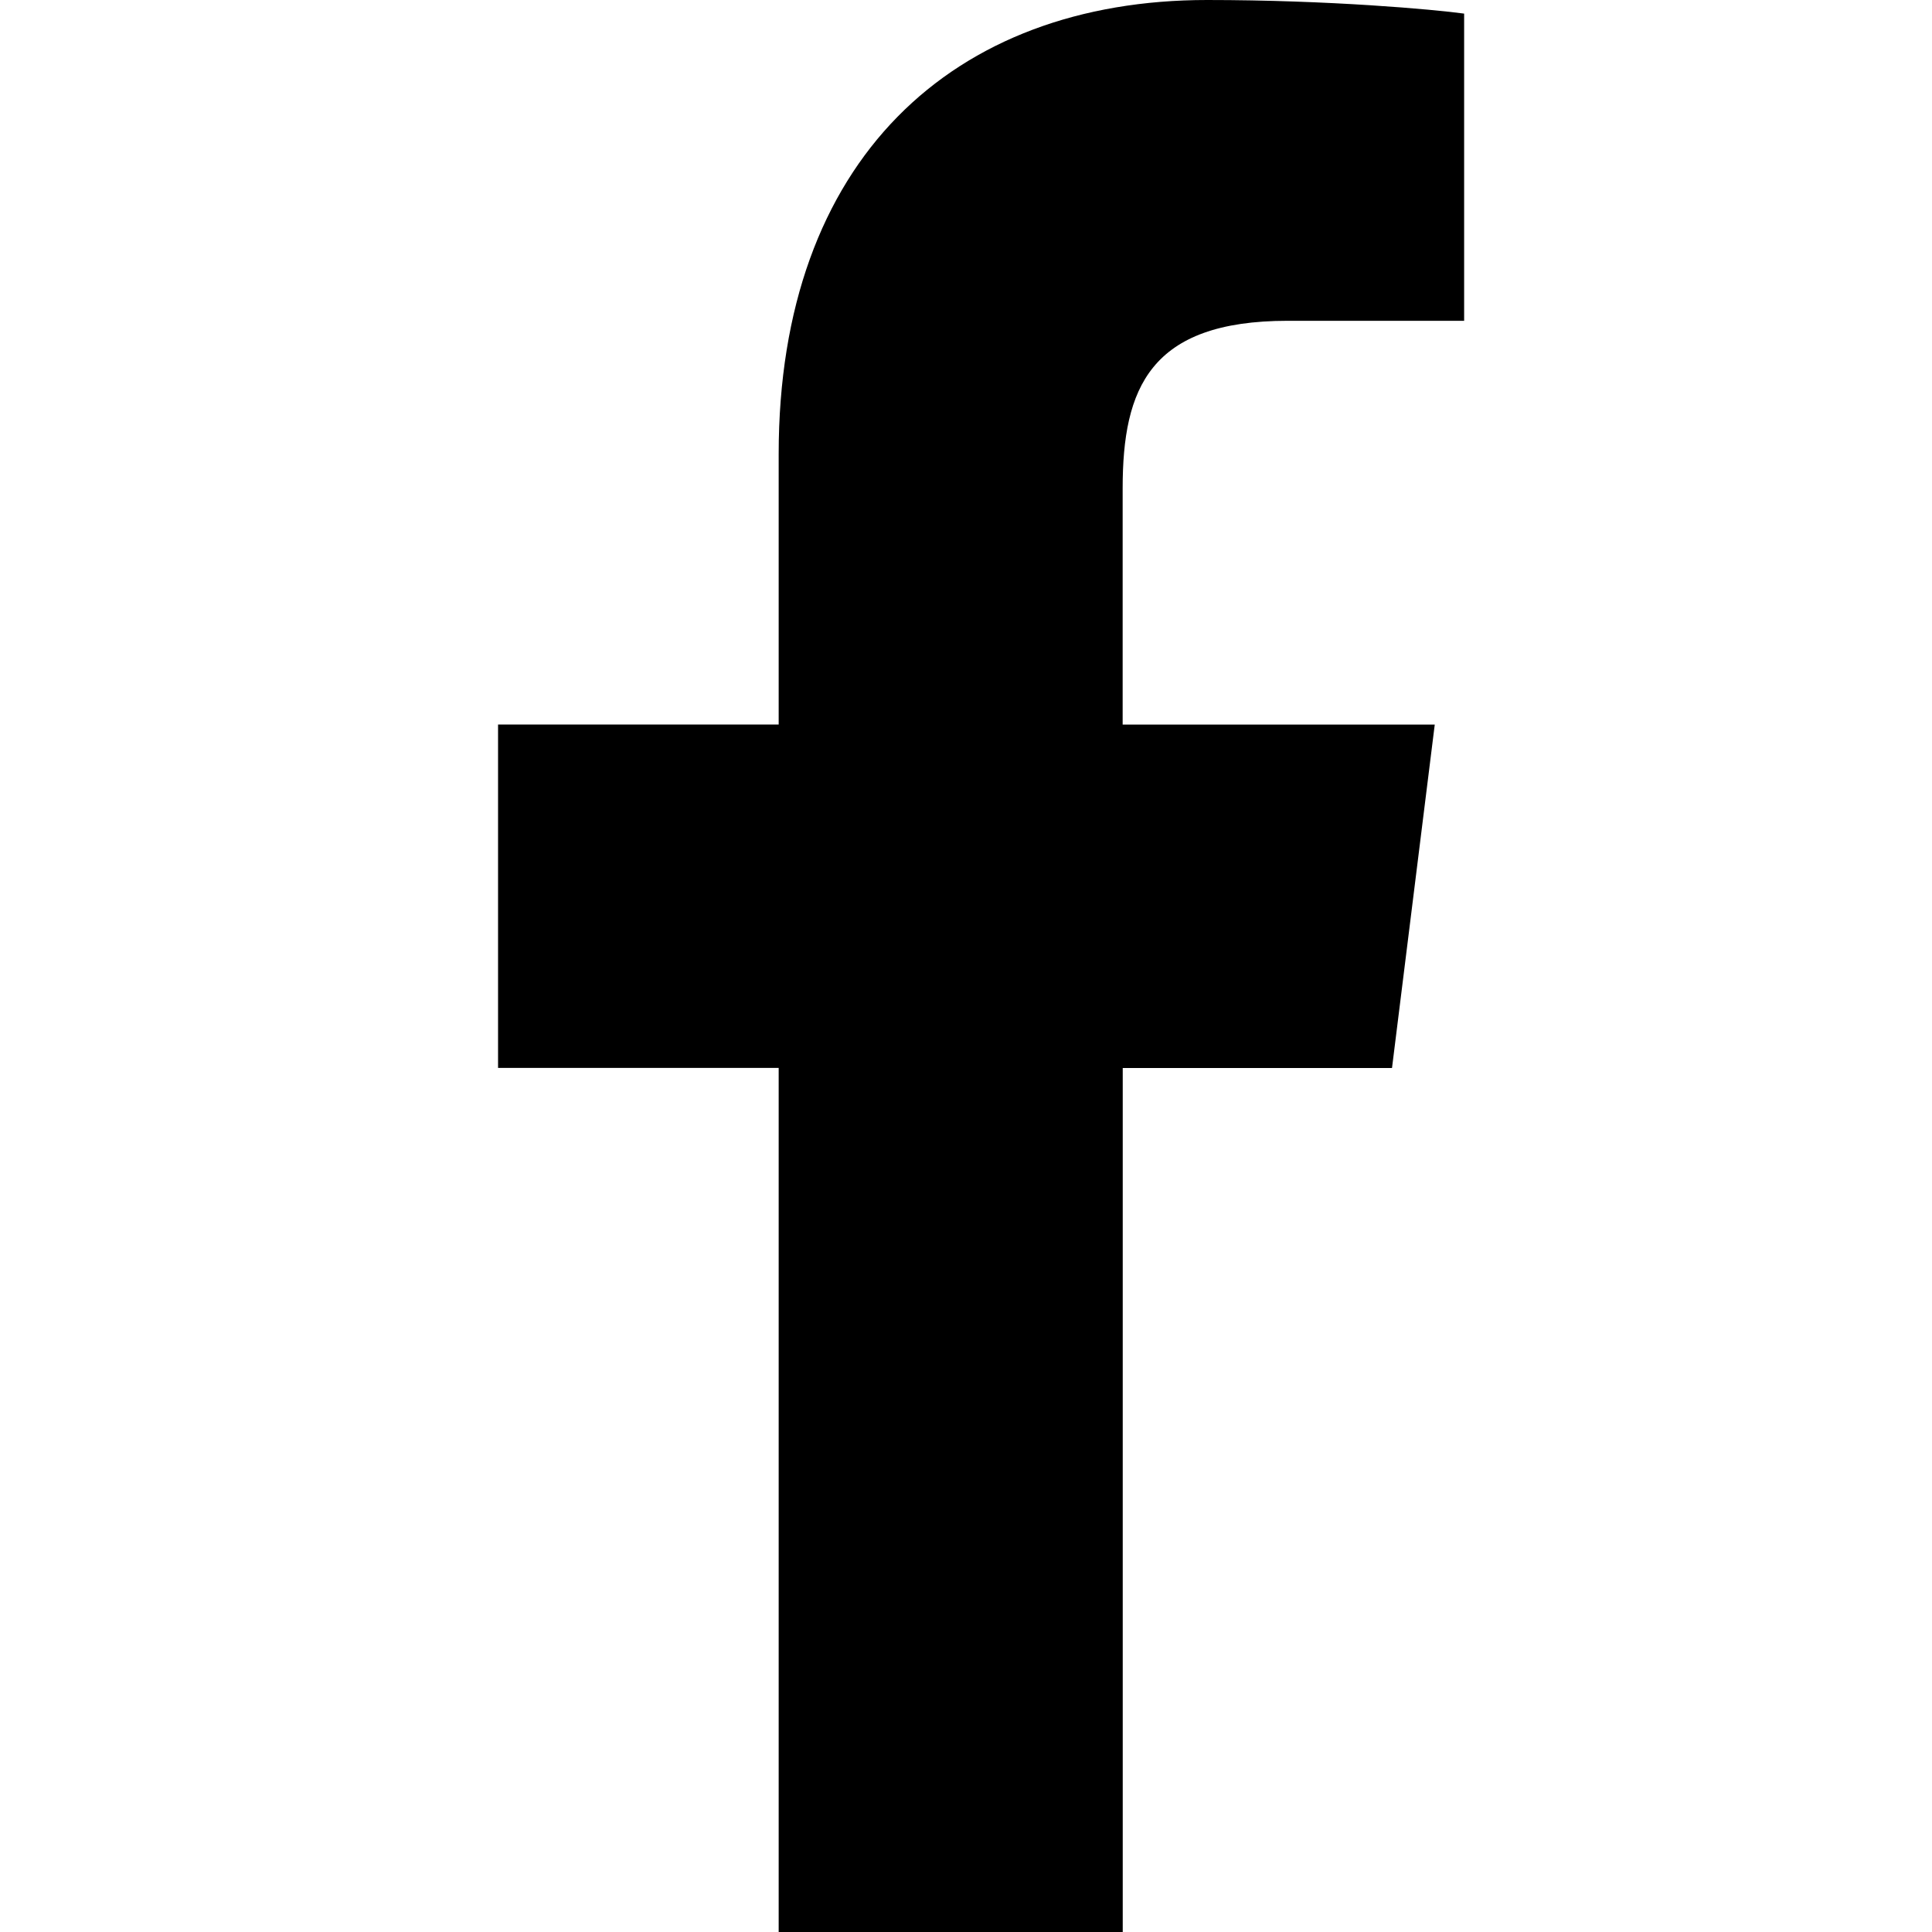
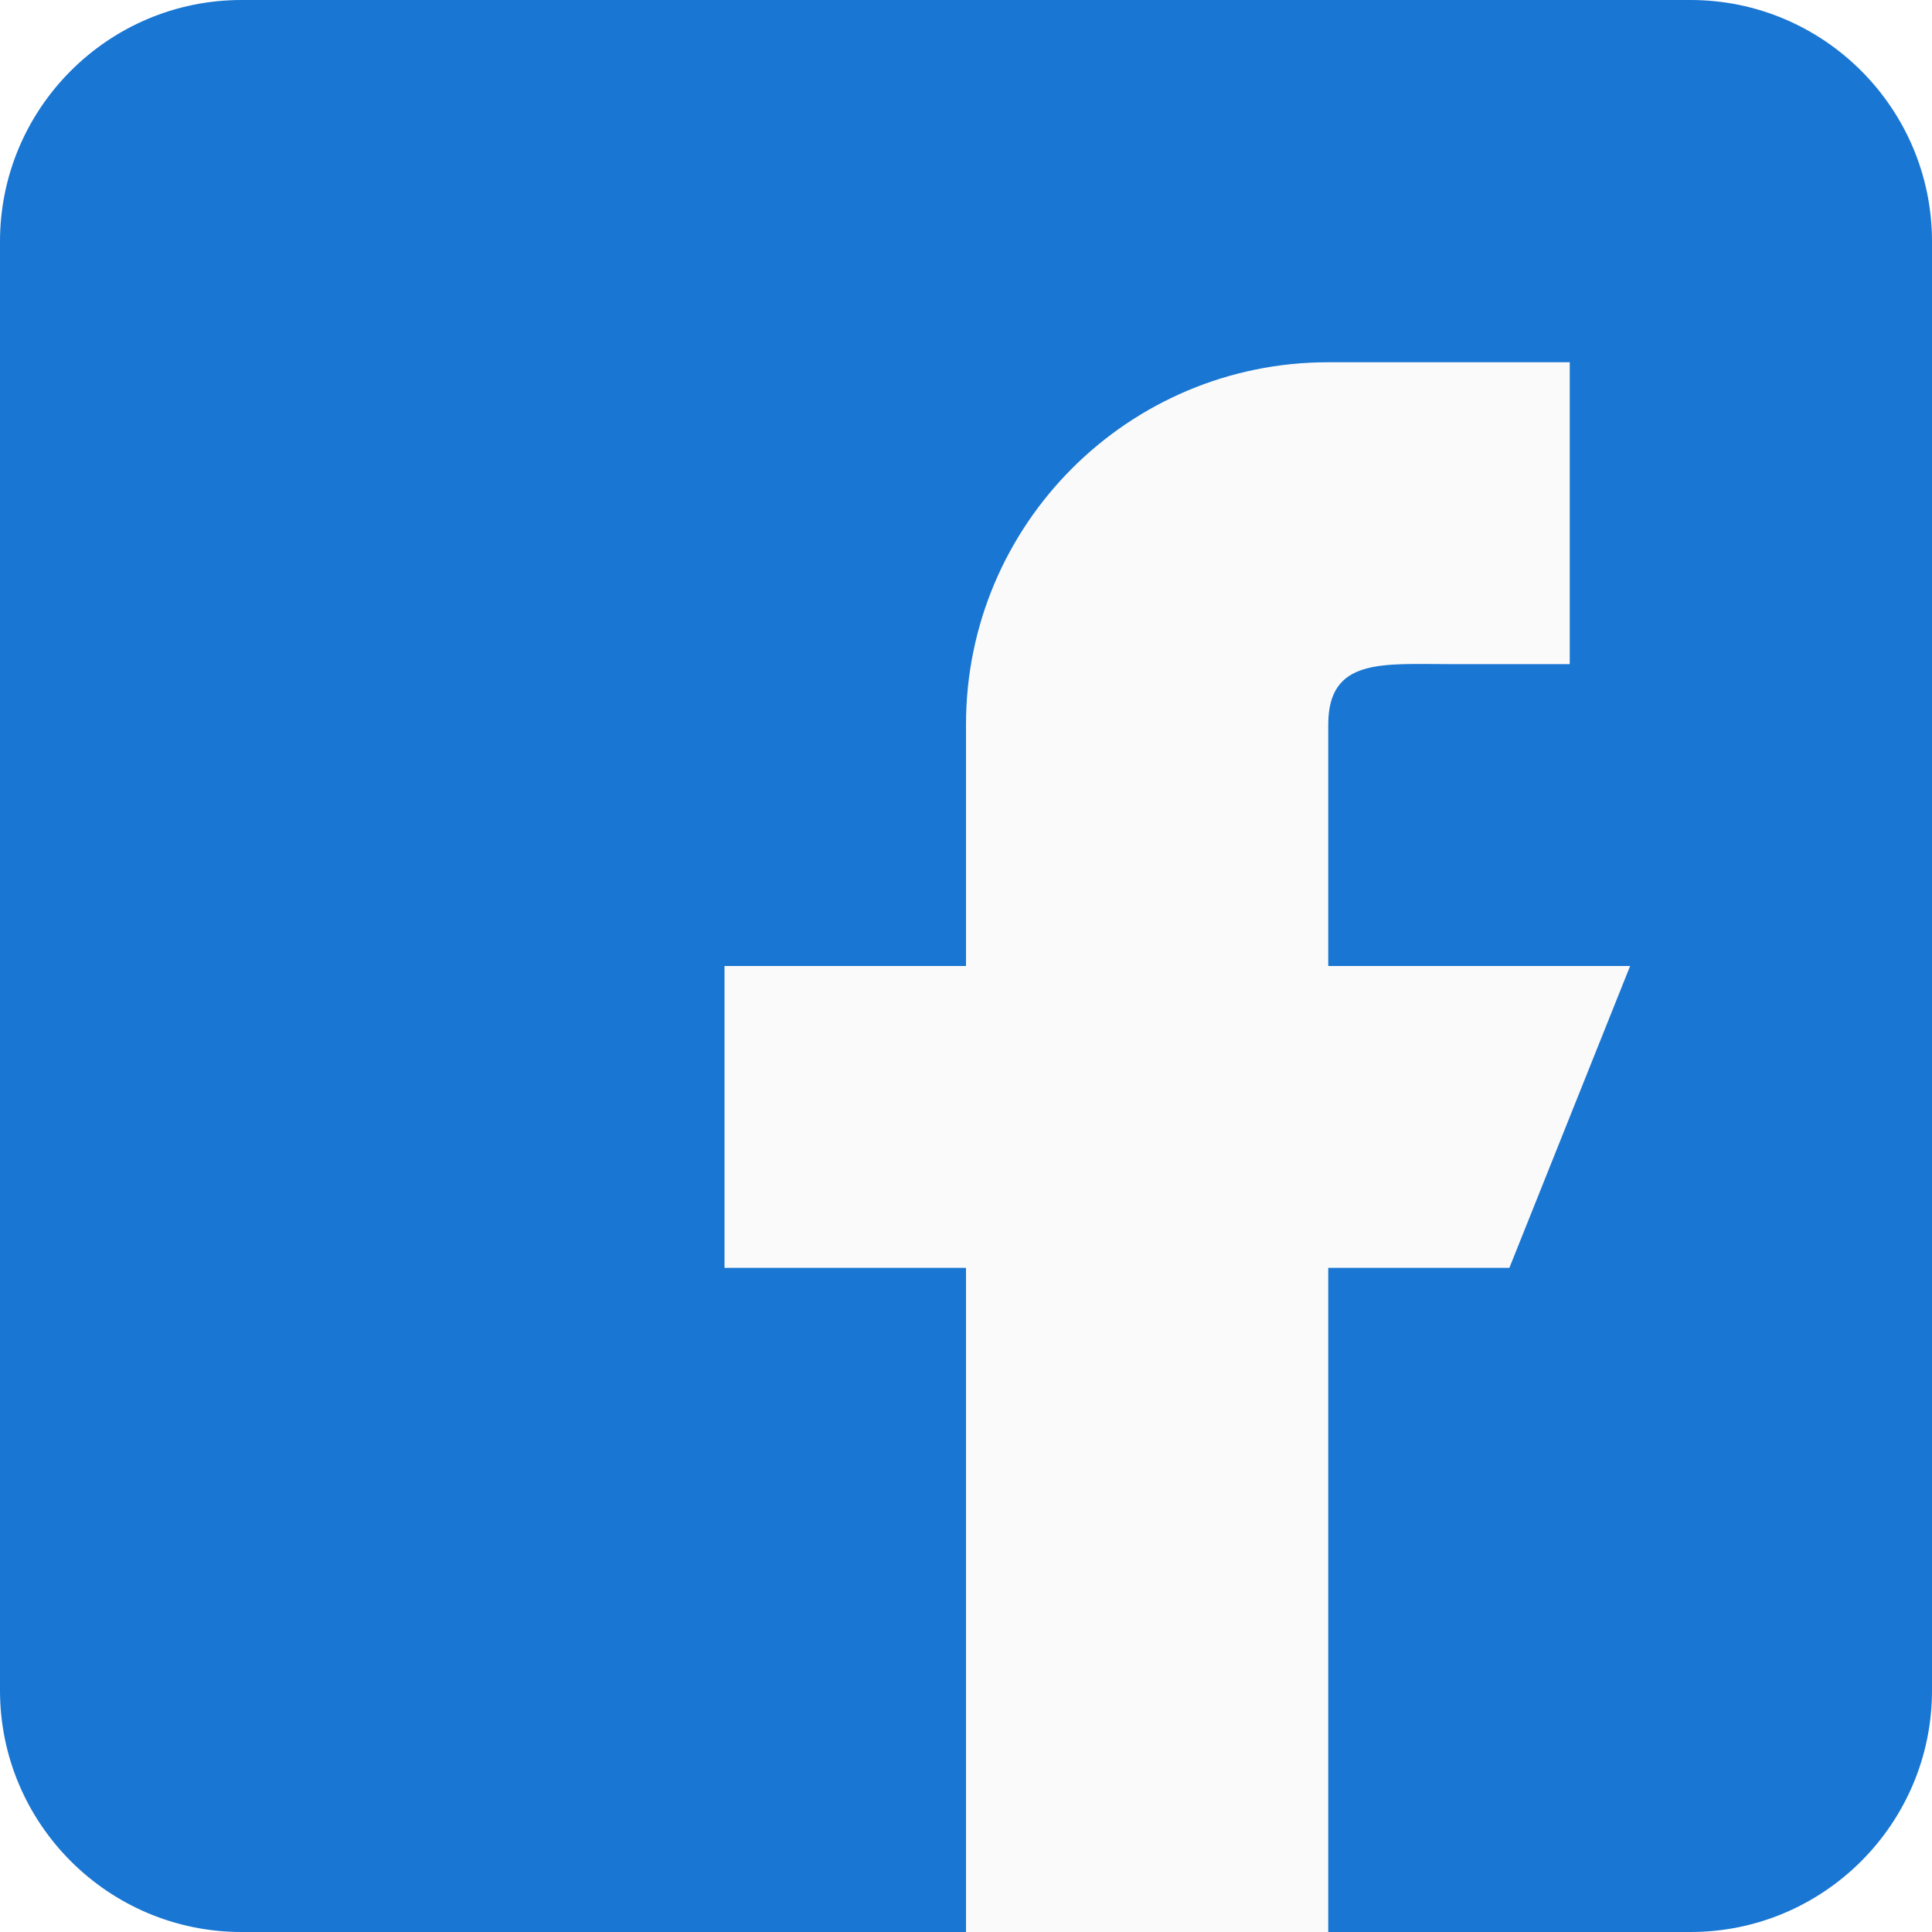
- <svg xmlns="http://www.w3.org/2000/svg" id="Bold" enable-background="new 0 0 24 24" height="512" viewBox="0 0 24 24" width="512">
-   <path d="m15.997 3.985h2.191v-3.816c-.378-.052-1.678-.169-3.192-.169-3.159 0-5.323 1.987-5.323 5.639v3.361h-3.486v4.266h3.486v10.734h4.274v-10.733h3.345l.531-4.266h-3.877v-2.939c.001-1.233.333-2.077 2.051-2.077z" />
+ <svg xmlns="http://www.w3.org/2000/svg" viewBox="0 0 16 16">
+   <path fill="#1976D2" d="M14 0H2C.897 0 0 .897 0 2v12c0 1.103.897 2 2 2h12c1.103 0 2-.897 2-2V2c0-1.103-.897-2-2-2z" />
+   <path fill="#FAFAFA" fill-rule="evenodd" d="M13.5 8H11V6c0-.552.448-.5 1-.5h1V3h-2a3 3 0 0 0-3 3v2H6v2.5h2V16h3v-5.5h1.5l1-2.5z" clip-rule="evenodd" />
</svg>
